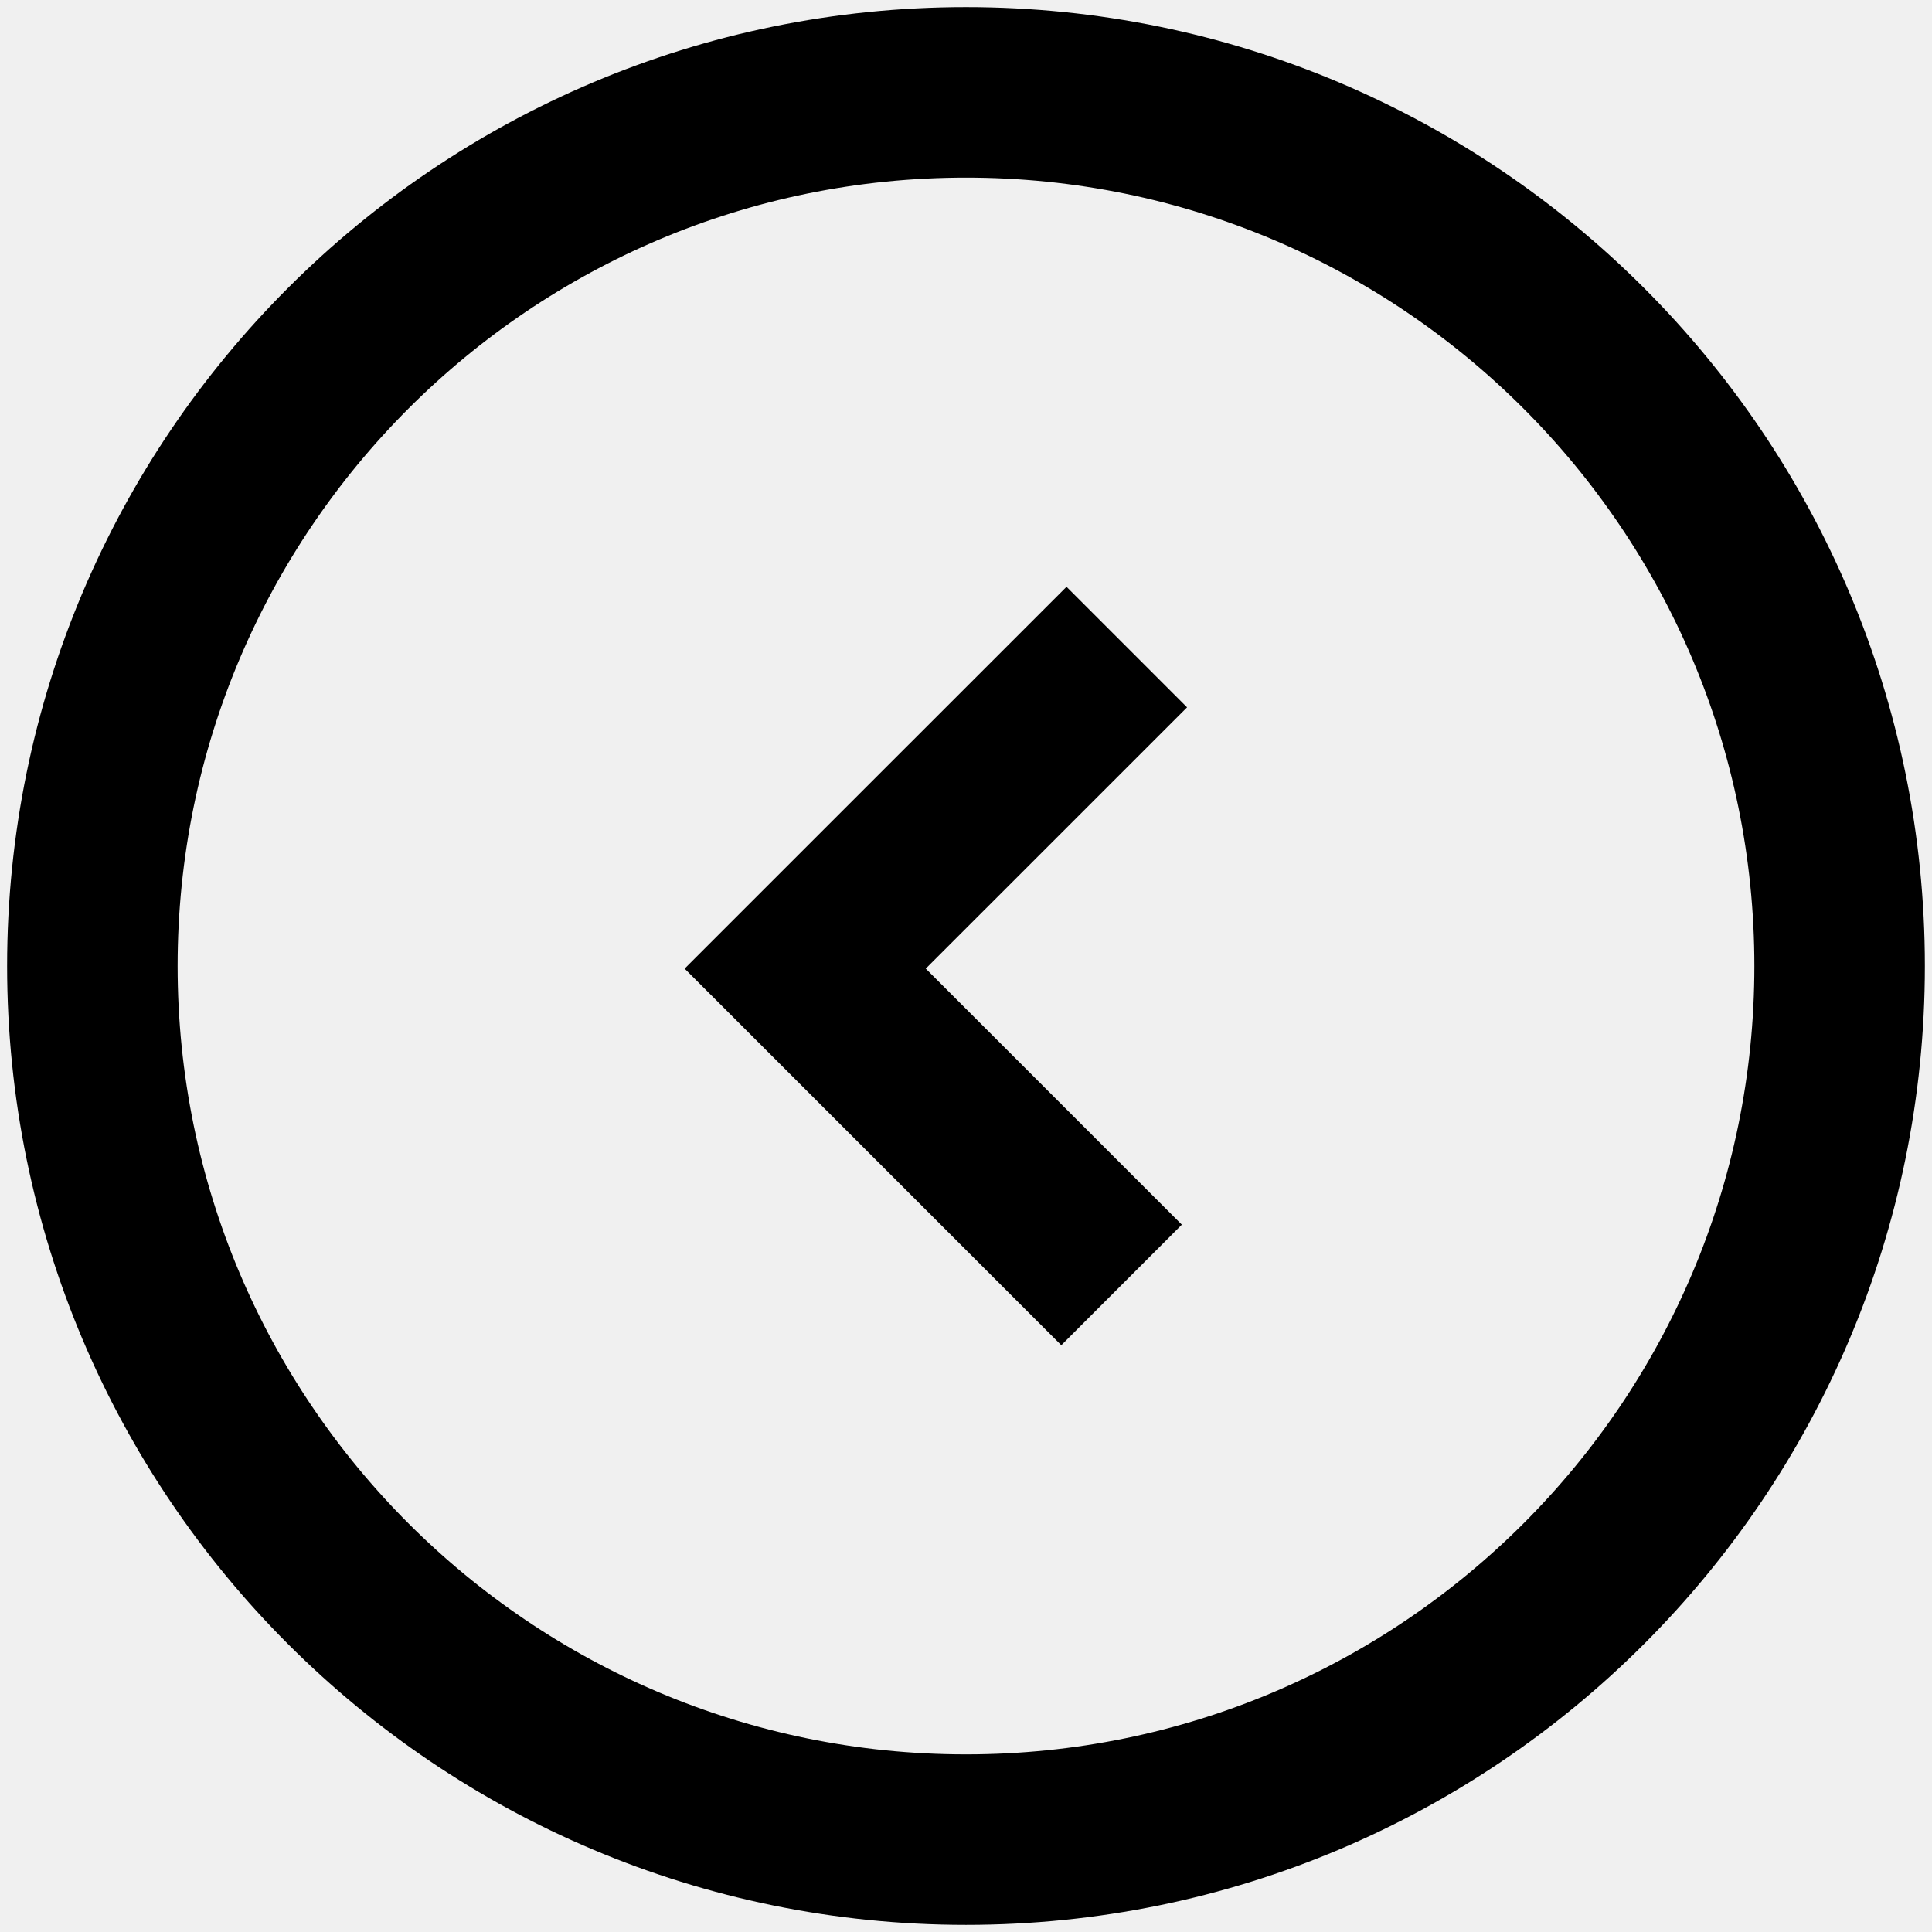
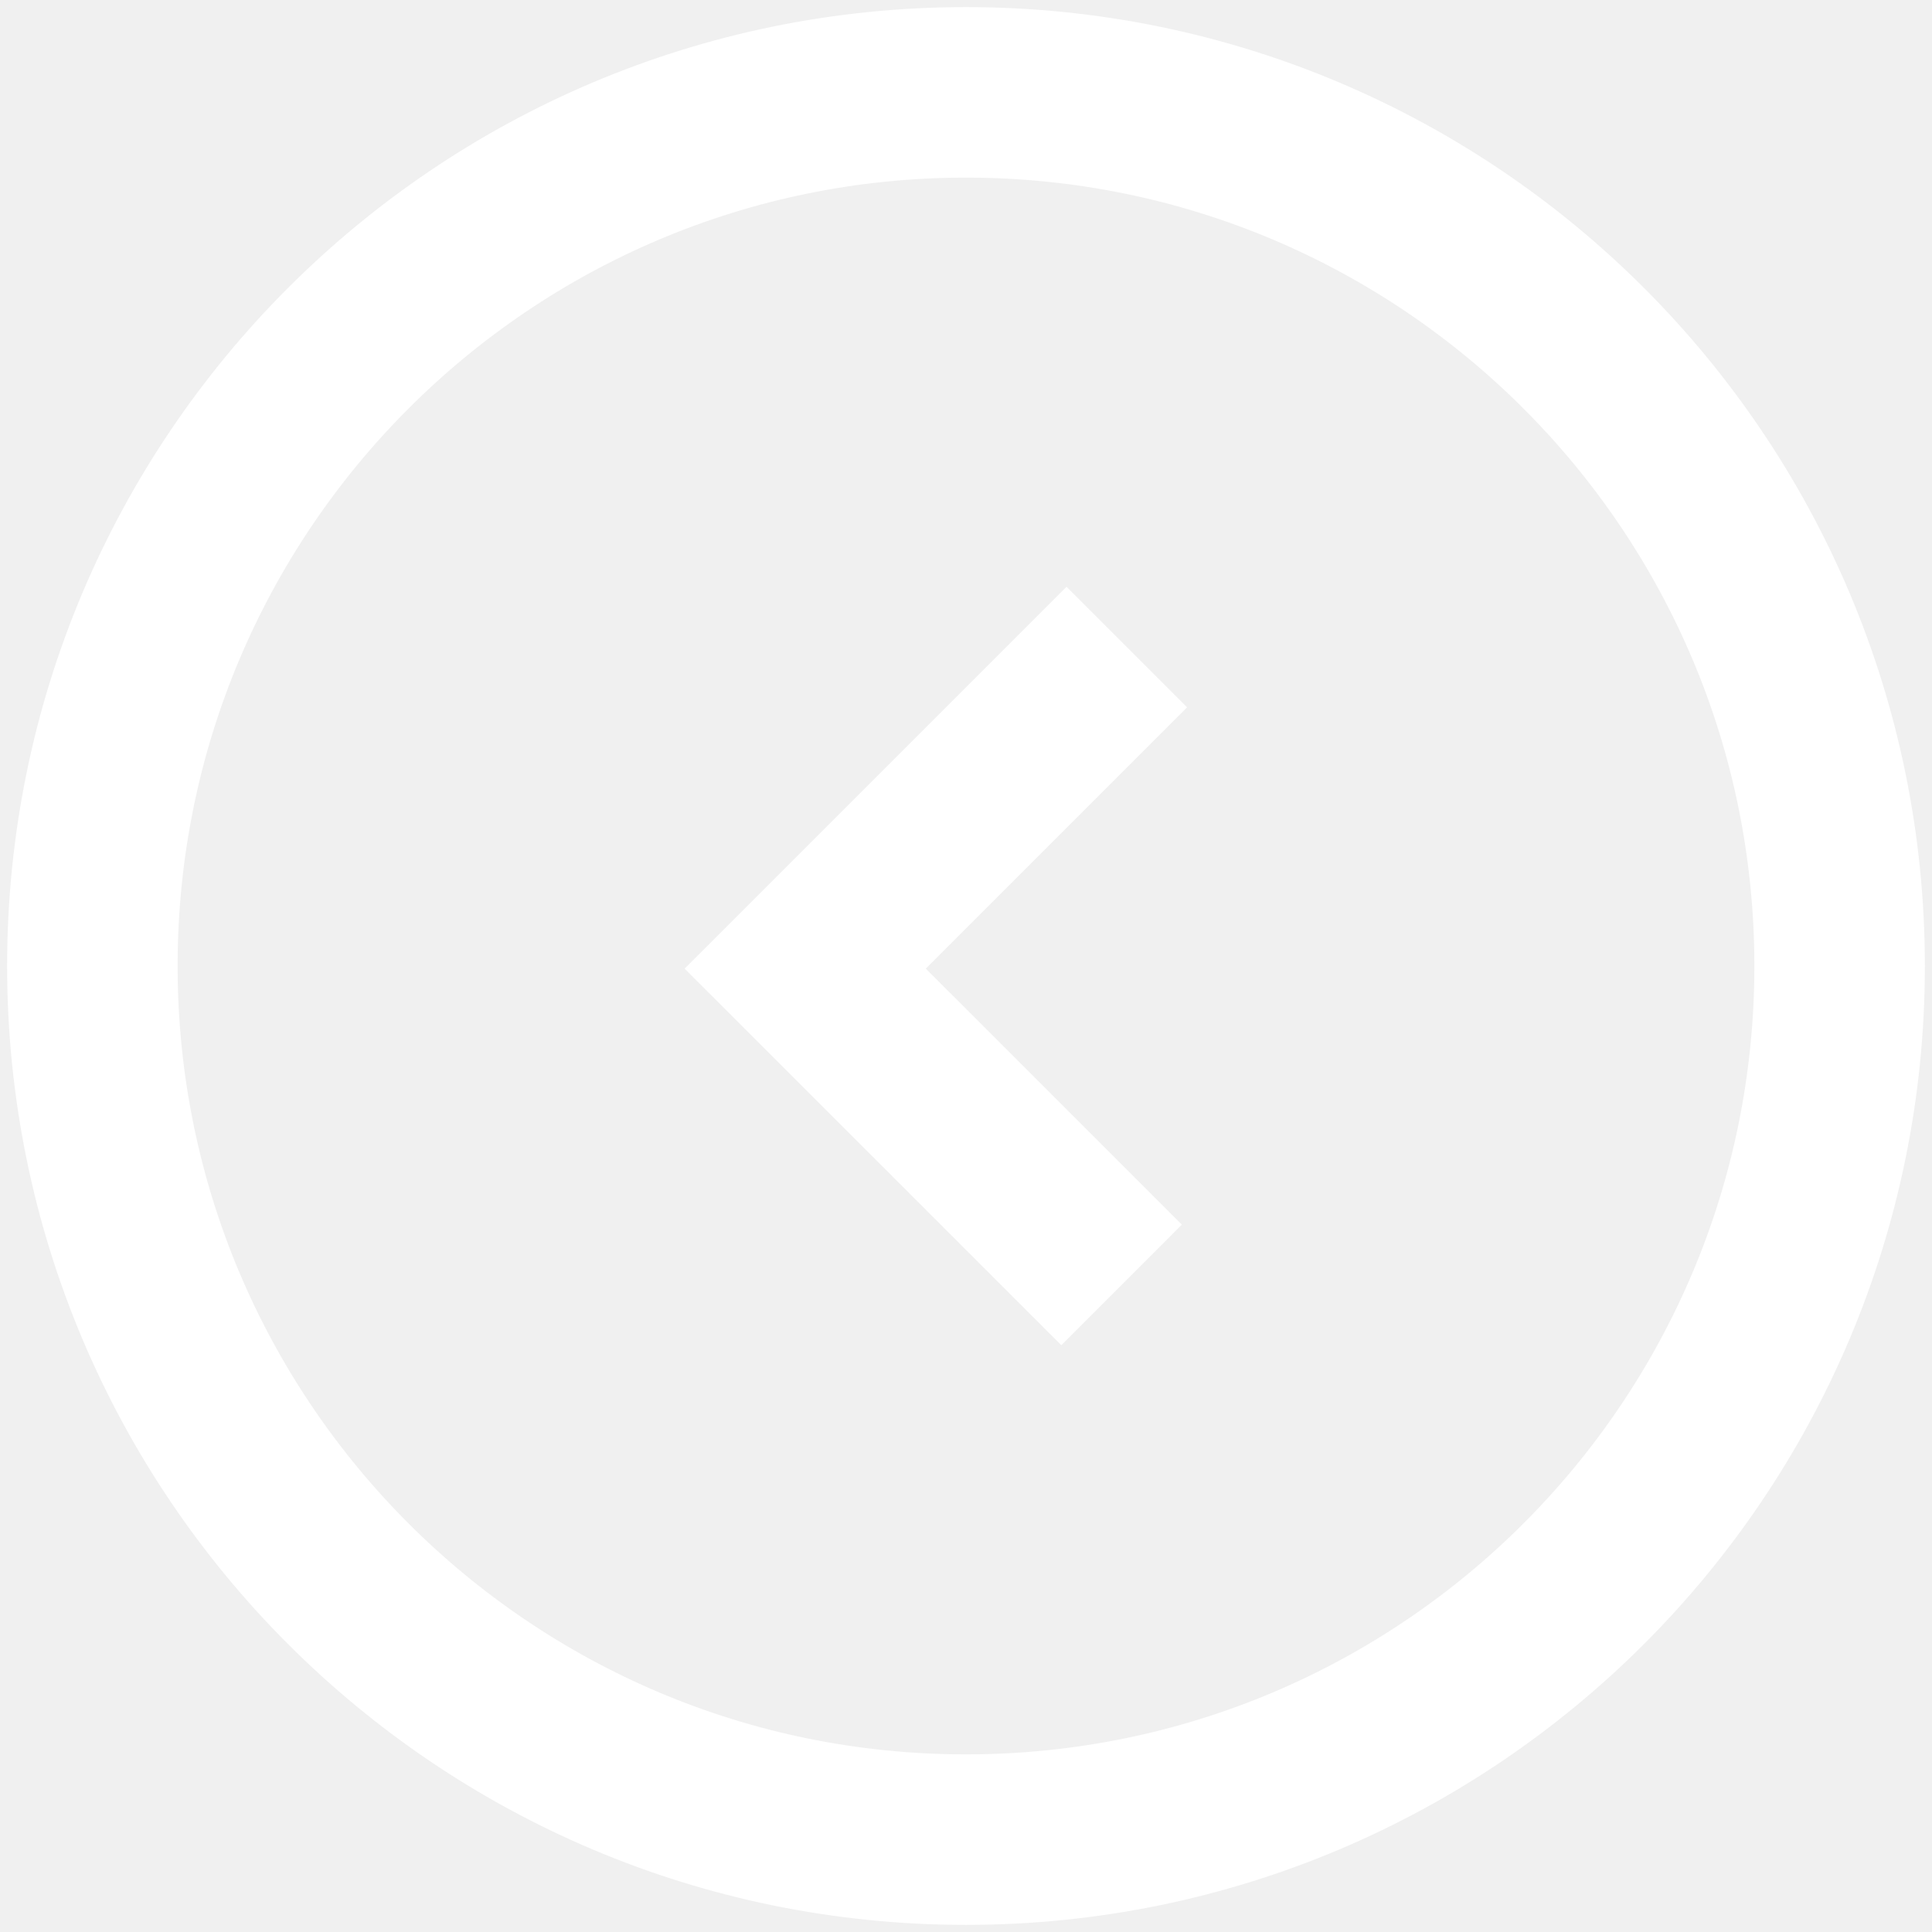
<svg xmlns="http://www.w3.org/2000/svg" version="1.1" id="Layer_1" x="0px" y="0px" width="200px" height="200px" viewBox="0 0 200 200" enable-background="new 0 0 200 200" xml:space="preserve">
-   <path fill="none" stroke="#000000" stroke-width="17.65" stroke-miterlimit="10" d="M9.562,100.002  c0-49.951,40.494-90.44,90.439-90.44c49.947,0,90.436,40.489,90.436,90.44c0,49.947-40.488,90.435-90.436,90.435  C50.057,190.438,9.562,149.949,9.562,100.002z" />
-   <path fill="none" stroke="#000000" stroke-width="17.65" stroke-miterlimit="10" d="M100,100" />
-   <path fill="none" stroke="#000000" stroke-width="17.65" stroke-miterlimit="10" d="M100,100" />
-   <path fill="none" stroke="#000000" stroke-width="17.65" stroke-miterlimit="10" d="M100,100" />
-   <polyline fill="none" stroke="#000000" stroke-width="17.65" stroke-miterlimit="10" points="116.104,133.017 83.354,100.271   116.646,66.983 " />
+   <path fill="none" stroke="#ffffff" stroke-width="17.65" stroke-miterlimit="10" d="M9.562,100.002  c0-49.951,40.494-90.44,90.439-90.44c49.947,0,90.436,40.489,90.436,90.44c0,49.947-40.488,90.435-90.436,90.435  C50.057,190.438,9.562,149.949,9.562,100.002z" />
+   <path fill="none" stroke="#ffffff" stroke-width="17.65" stroke-miterlimit="10" d="M100,100" />
+   <path fill="none" stroke="#ffffff" stroke-width="17.65" stroke-miterlimit="10" d="M100,100" />
+   <path fill="none" stroke="#ffffff" stroke-width="17.65" stroke-miterlimit="10" d="M100,100" />
+   <polyline fill="none" stroke="#ffffff" stroke-width="17.65" stroke-miterlimit="10" points="116.104,133.017 83.354,100.271  116.646,66.983 " />
</svg>
